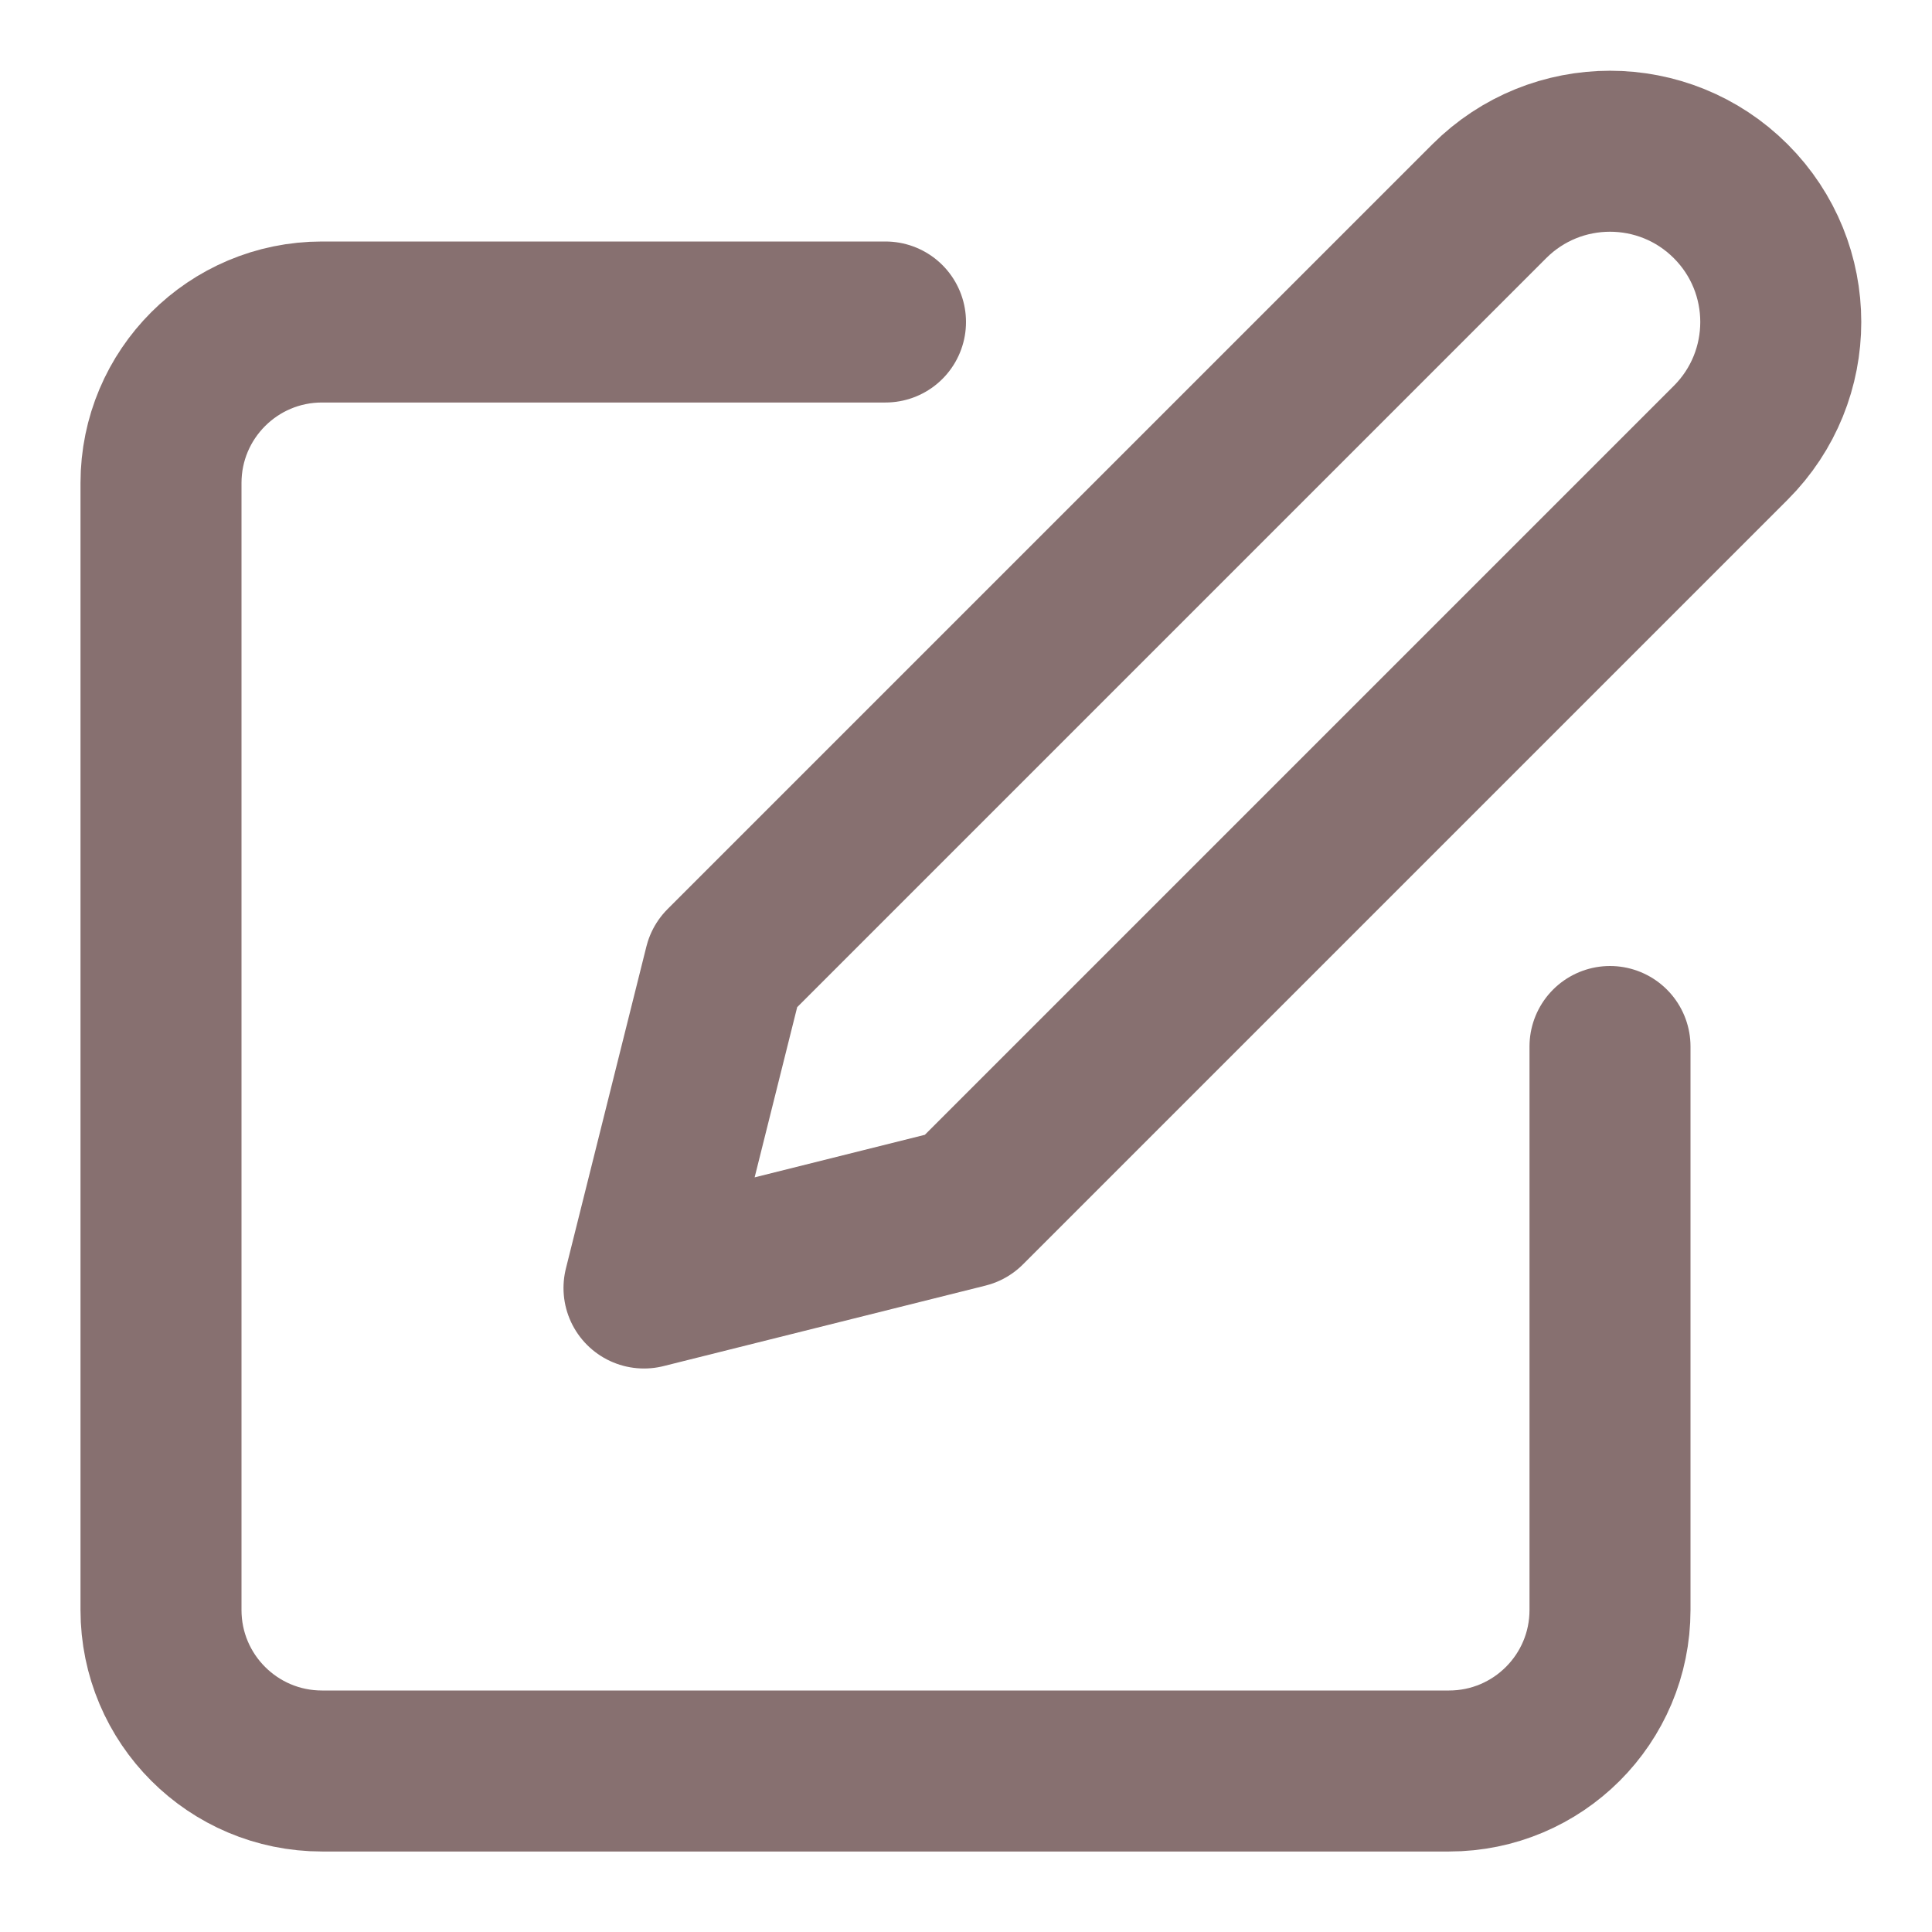
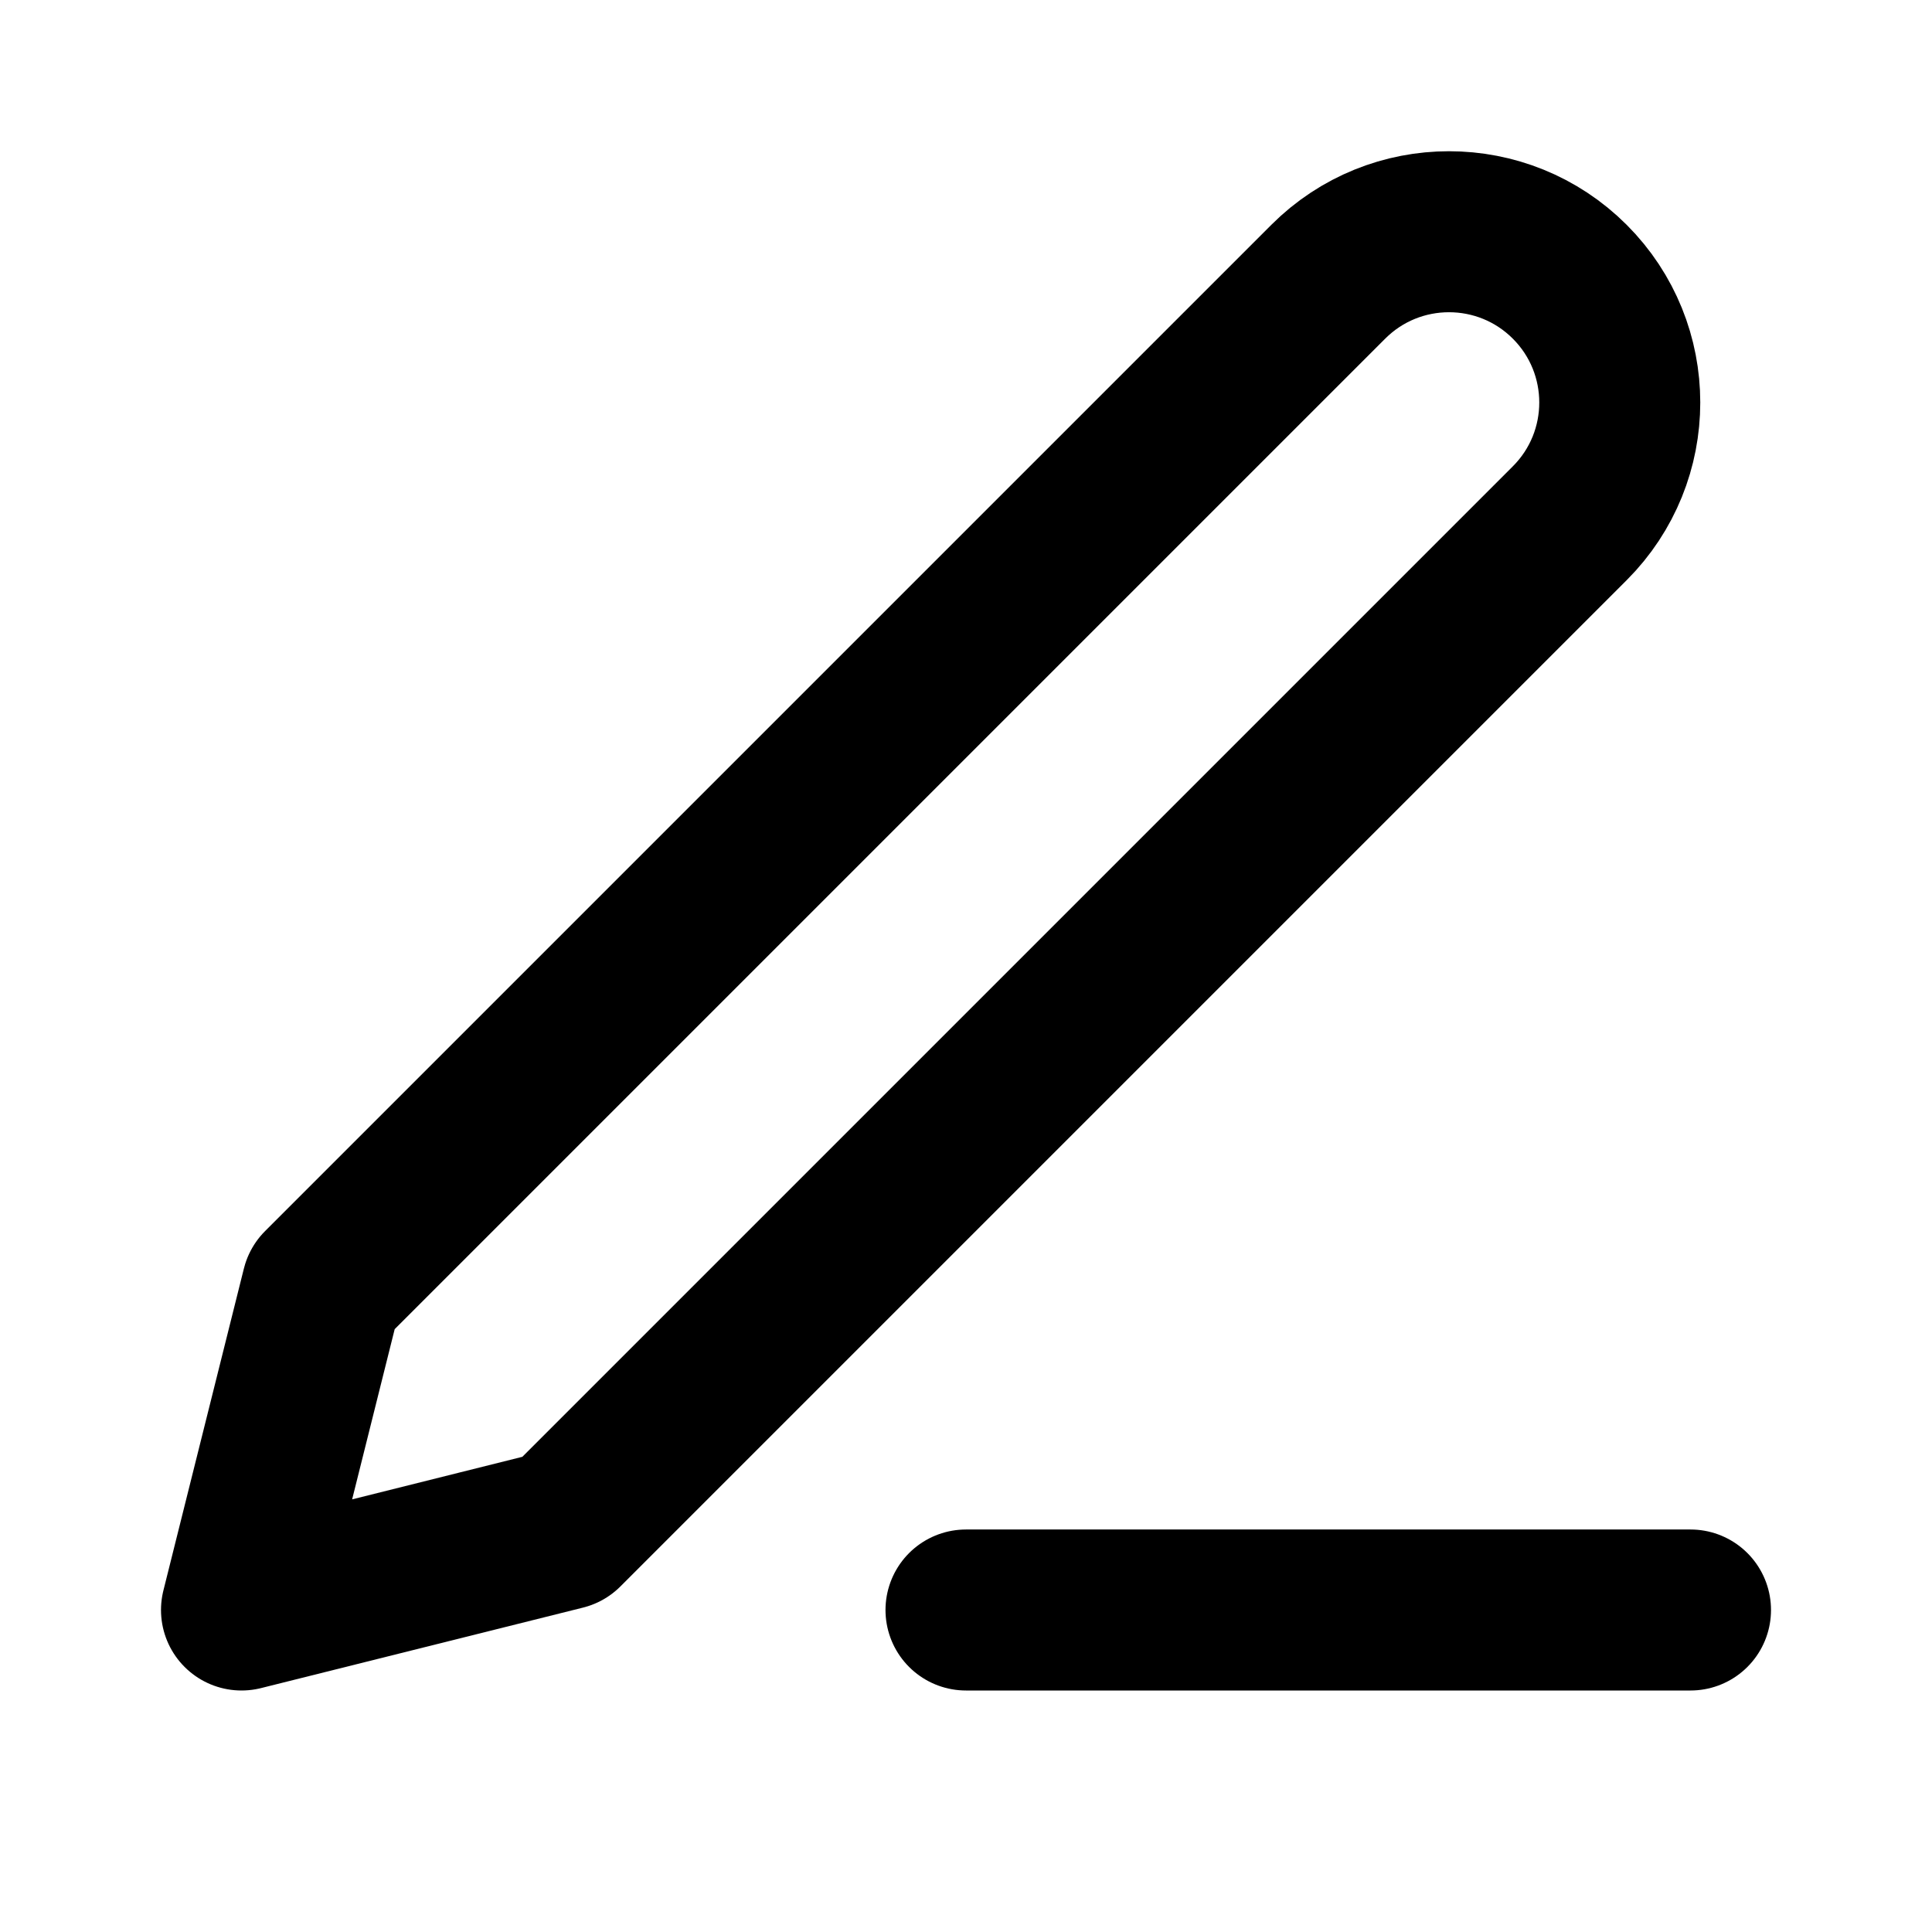
- <svg xmlns="http://www.w3.org/2000/svg" width="24" height="24" viewBox="0 0 24 24" fill="none" stroke="#877070" stroke-width="2" stroke-linecap="round" stroke-linejoin="round" class="feather feather-edit">
-   <path d="M11 4H4a2 2 0 0 0-2 2v14a2 2 0 0 0 2 2h14a2 2 0 0 0 2-2v-7" />
-   <path d="M18.5 2.5a2.121 2.121 0 0 1 3 3L12 15l-4 1 1-4 9.5-9.5z" />
+ <svg xmlns="http://www.w3.org/2000/svg" width="24" height="24" viewBox="0 0 24 24" fill="none" stroke="currentColor" stroke-width="2" stroke-linecap="round" stroke-linejoin="round" class="feather feather-edit-3">
+   <path d="M12 20h9" />
+   <path d="M16.5 3.5a2.121 2.121 0 0 1 3 3L7 19l-4 1 1-4L16.5 3.5z" />
</svg>
